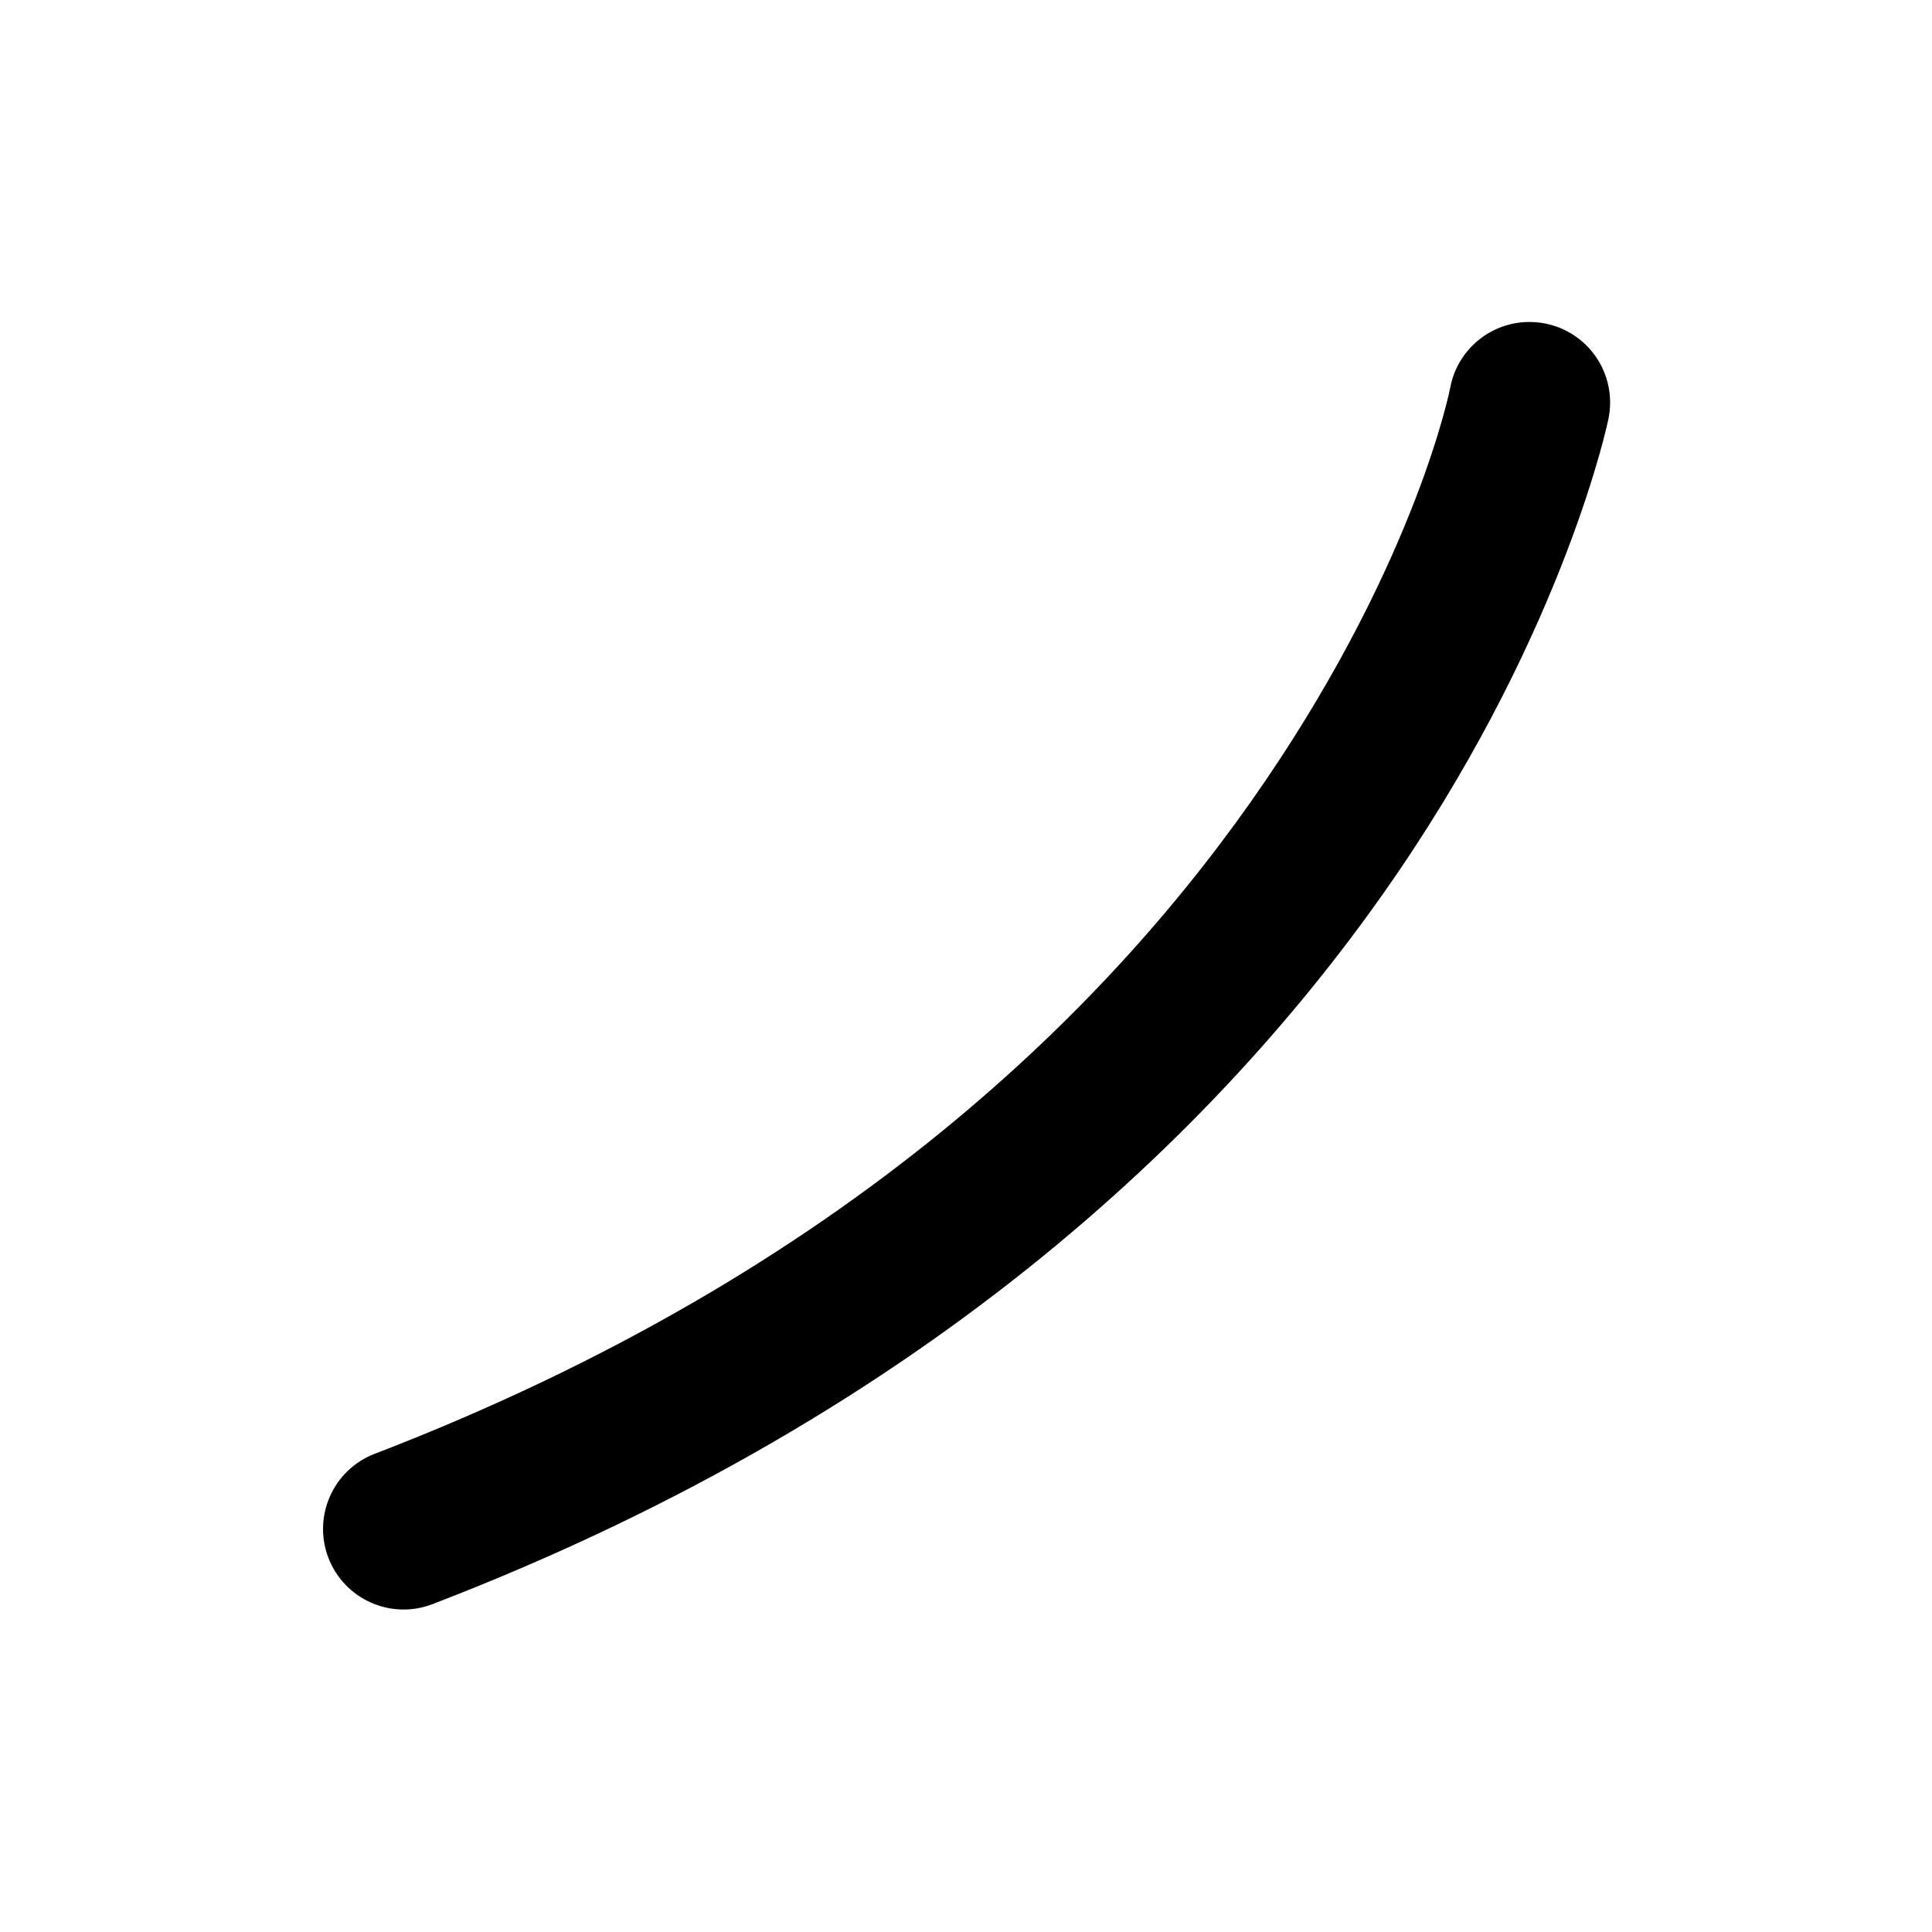
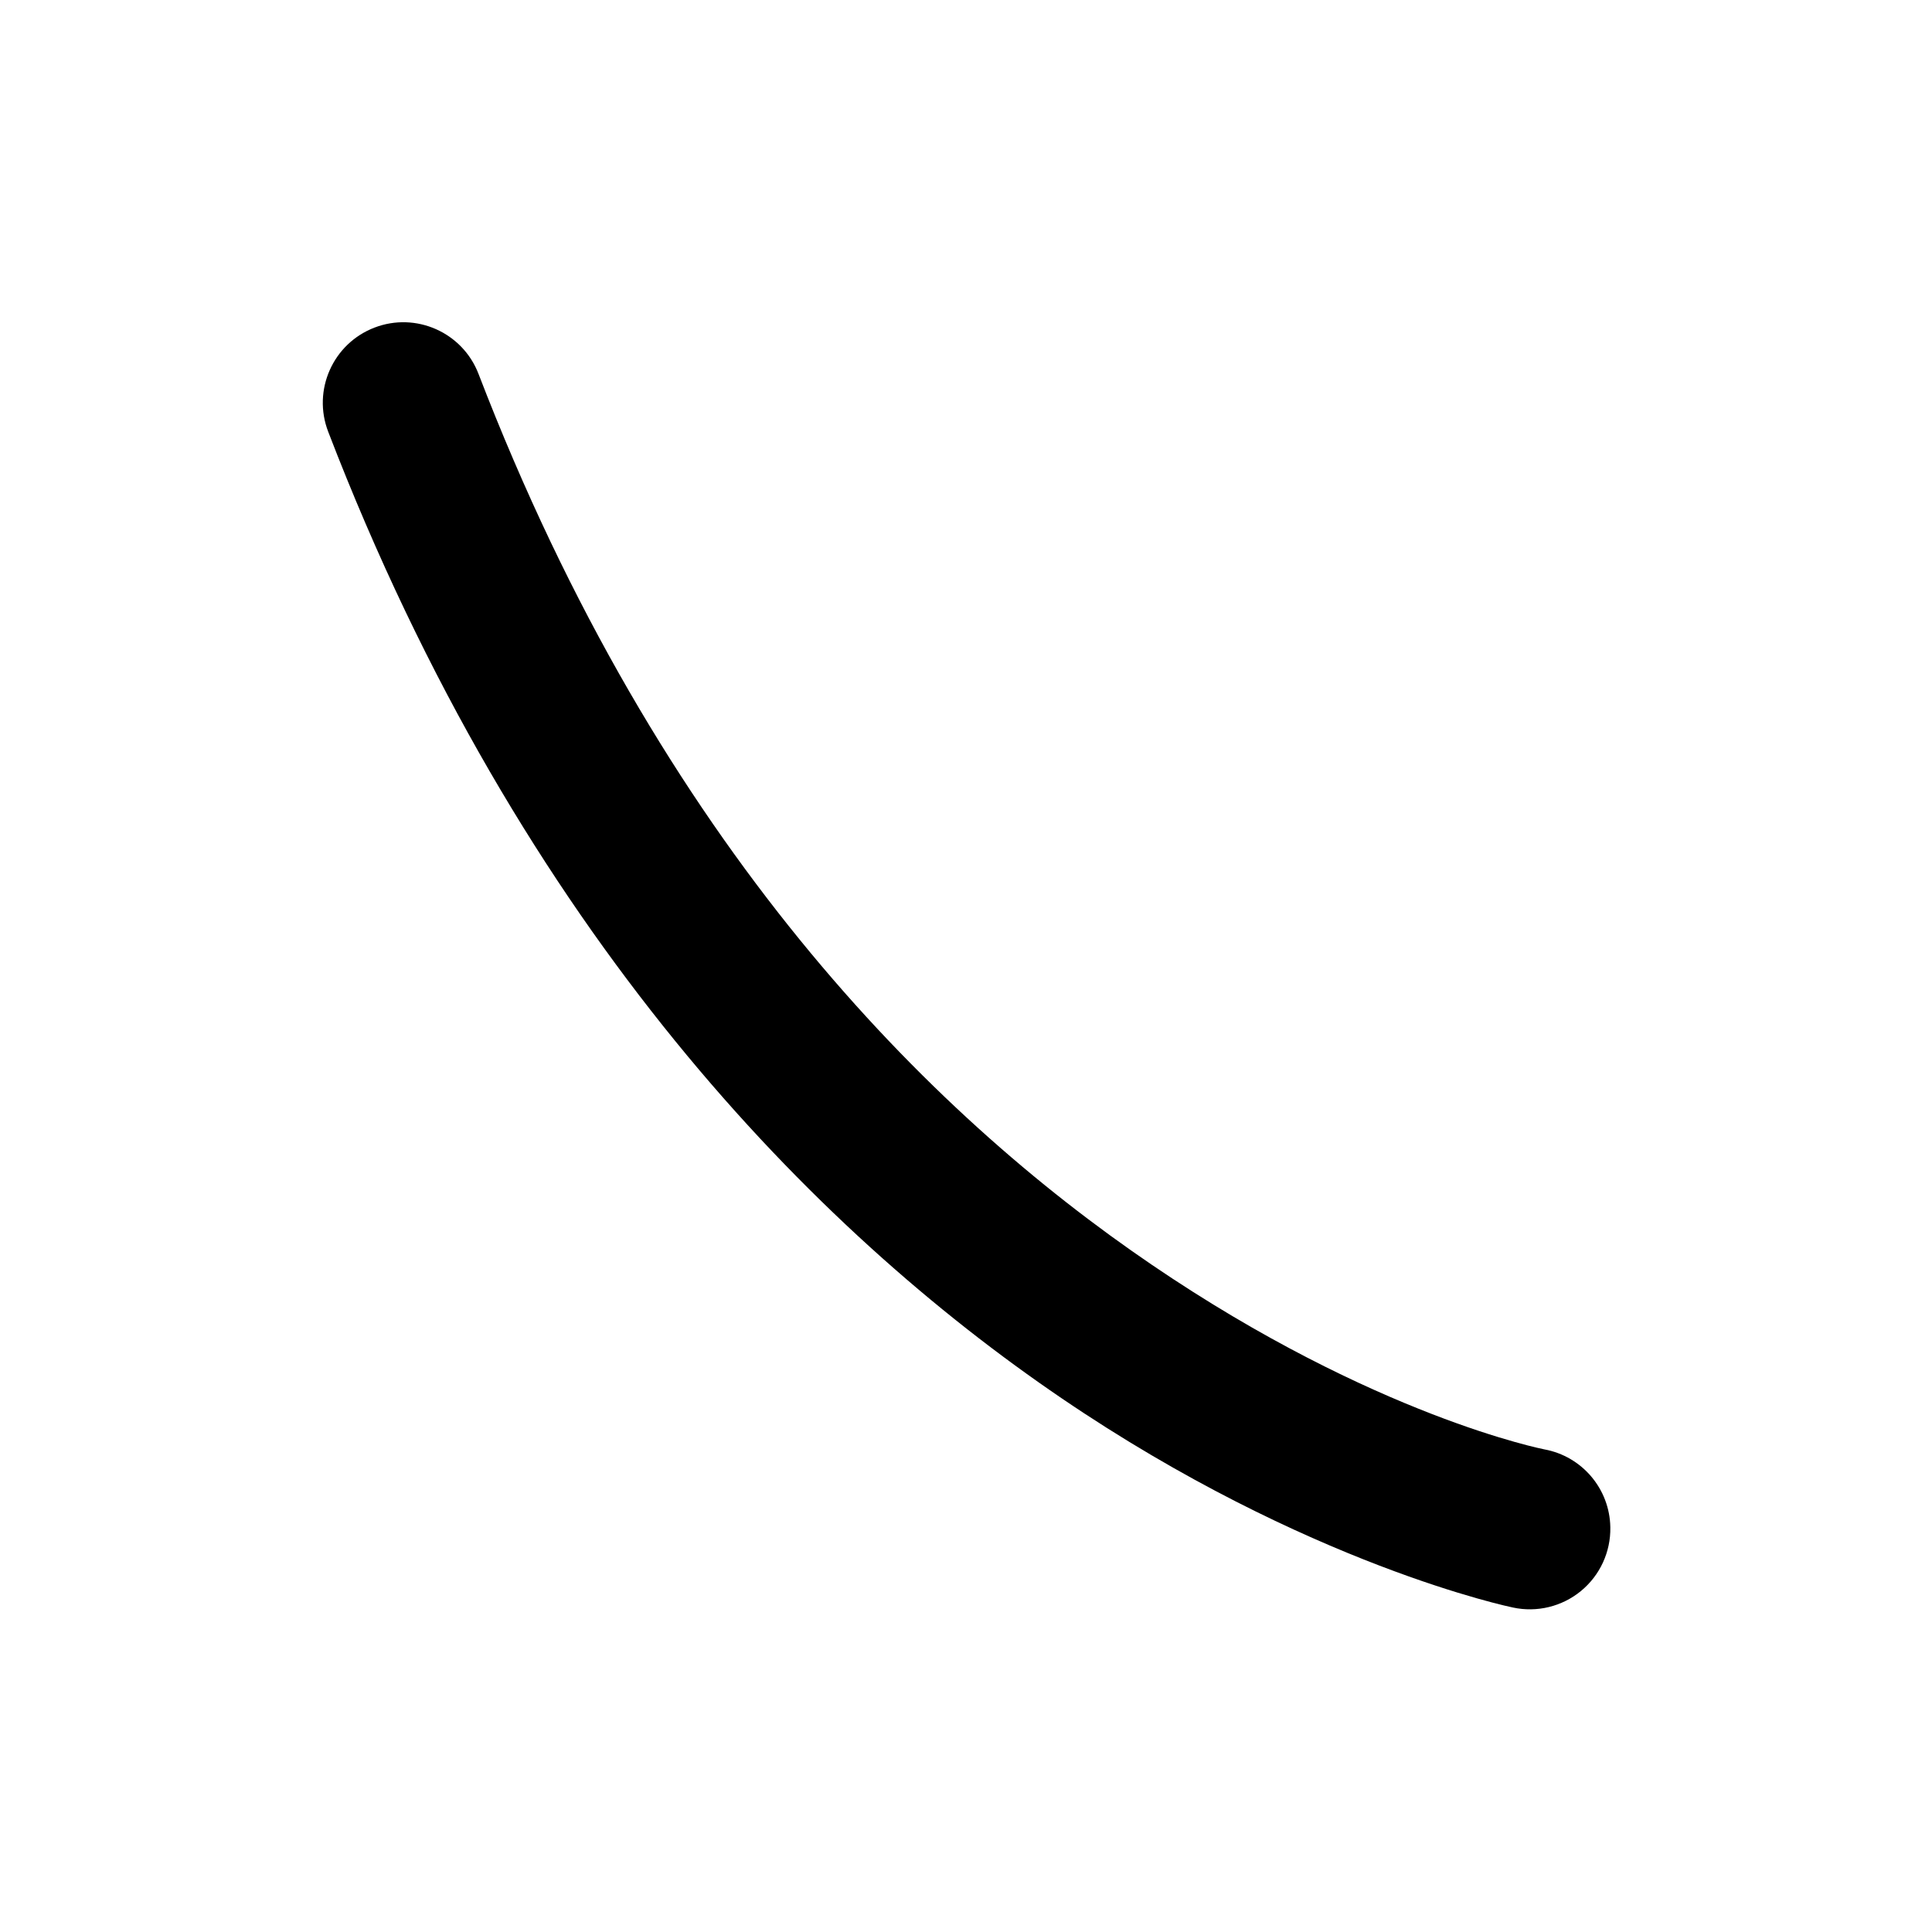
<svg xmlns="http://www.w3.org/2000/svg" height="24" width="24" version="1.1" id="svg4">
  <defs id="defs8">
    <marker style="overflow:visible;" id="Legs" refX="0.0" refY="0.0" orient="auto">
      <g transform="scale(-0.7)" id="g1163">
        <g id="g2032" transform="matrix(-1.836909e-16,-1,-1,1.836909e-16,20.70862,21.31391)">
          <path style="fill:none;fill-opacity:0.75;fill-rule:evenodd;stroke:#000000;stroke-width:1pt;marker-start:none;marker-end:none;" d="M 21.221,20.675 C 14.311,25.397 18.767,27.282 15.38,34.119" id="path2019" />
          <path style="fill:none;fill-opacity:0.75;fill-rule:evenodd;stroke:#000000;stroke-width:1pt;marker-start:none;marker-end:none;" d="M 21.398,20.548 C 20.038,28.896 24.934,29.318 25.903,34.373" id="path2026" />
        </g>
        <path style="fill:#030300;fill-rule:evenodd;stroke-width:1pt;marker-end:none;" d="M -14.09,-6.732 L -15.012,-2.688 L -11.049,-3.912 L -14.09,-6.732 z " id="polygon2039" />
        <path style="fill:#030300;fill-rule:evenodd;stroke-width:1pt;marker-end:none;" d="M -15.216,4.557 L -13.342,8.256 L -11.075,4.784 L -15.216,4.557 z " id="path2041" />
      </g>
    </marker>
    <marker style="overflow:visible;" id="Tail" refX="0.0" refY="0.0" orient="auto">
      <g transform="scale(-1.2)" id="g1087">
        <path style="fill:none;fill-rule:evenodd;stroke:#000000;stroke-width:0.8;marker-start:none;marker-end:none;stroke-linecap:round;" d="M -3.805,-3.959 L 0.544,-0.001" id="path1126" />
        <path style="fill:none;fill-rule:evenodd;stroke:#000000;stroke-width:0.8;marker-start:none;marker-end:none;stroke-linecap:round;" d="M -1.287,-3.959 L 3.062,-0.001" id="path1127" />
        <path style="fill:none;fill-rule:evenodd;stroke:#000000;stroke-width:0.8;marker-start:none;marker-end:none;stroke-linecap:round;" d="M 1.305,-3.959 L 5.654,-0.001" id="path1956" />
        <path style="fill:none;fill-rule:evenodd;stroke:#000000;stroke-width:0.8;marker-start:none;marker-end:none;stroke-linecap:round;" d="M -3.805,4.178 L 0.544,0.22" id="path1848" />
        <path style="fill:none;fill-rule:evenodd;stroke:#000000;stroke-width:0.8;marker-start:none;marker-end:none;stroke-linecap:round;" d="M -1.287,4.178 L 3.062,0.22" id="path1849" />
        <path style="fill:none;fill-rule:evenodd;stroke:#000000;stroke-width:0.8;marker-start:none;marker-end:none;stroke-linecap:round;" d="M 1.305,4.178 L 5.654,0.22" id="path1850" />
      </g>
    </marker>
    <marker style="overflow:visible;" id="DistanceOut" refX="0.0" refY="0.0" orient="auto">
      <g id="g2006" transform="scale(-0.6,0.6) translate(8,0)">
        <path style="fill-rule:evenodd;stroke:#000000;stroke-width:1.0pt;marker-start:none;" d="M 0.0,0.0 L 5.0,-5.0 L -12.5,0.0 L 5.0,5.0 L 0.0,0.0 z " id="path2007" />
        <path style="fill:none;fill-opacity:0.75;fill-rule:evenodd;stroke:#000000;stroke-width:1.2pt;marker-start:none;" d="M -14.76,-7 L -14.76,65" id="path2008" />
      </g>
    </marker>
    <marker style="overflow:visible;" id="DistanceIn" refX="0.0" refY="0.0" orient="auto">
      <g id="g2002" transform="scale(0.6,0.6) translate(8,0)">
        <path style="fill-rule:evenodd;stroke:#000000;stroke-width:1.0pt;marker-start:none;" d="M 0.0,0.0 L 5.0,-5.0 L -12.5,0.0 L 5.0,5.0 L 0.0,0.0 z " id="path2003" />
        <path style="fill:none;fill-opacity:0.75;fill-rule:evenodd;stroke:#000000;stroke-width:1.2pt;marker-start:none;" d="M -14.76,-7 L -14.76,65" id="path2004" />
      </g>
    </marker>
    <marker style="overflow:visible;" id="CurvyCross" refX="0.0" refY="0.0" orient="auto">
      <g id="g948" transform="scale(0.6)">
        <path style="fill:none;fill-rule:evenodd;stroke:#000000;stroke-width:1.0pt;marker-start:none;marker-end:none;" d="M 4.625,-5.046 C 1.865,-5.046 -0.375,-2.806 -0.375,-0.046 C -0.375,2.714 1.865,4.954 4.625,4.954" id="path946" />
        <path style="fill:none;fill-rule:evenodd;stroke:#000000;stroke-width:1.0pt;marker-start:none;marker-end:none;" d="M -5.413,-5.046 C -2.653,-5.046 -0.413,-2.806 -0.413,-0.046 C -0.413,2.714 -2.653,4.954 -5.413,4.954" id="path947" />
      </g>
    </marker>
    <marker style="overflow:visible;" id="SemiCircleOut" refX="0.0" refY="0.0" orient="auto">
      <path transform="scale(0.6) translate(7.125493,0.763446)" style="fill-rule:evenodd;stroke:#000000;stroke-width:1.0pt;marker-start:none;marker-end:none;" d="M -2.5,-0.809 C -2.5,1.951 -4.74,4.191 -7.5,4.191 L -7.5,-5.809 C -4.74,-5.809 -2.5,-3.569 -2.5,-0.809 z " id="path953" />
    </marker>
    <marker style="overflow:visible;" id="Torso" refX="0.0" refY="0.0" orient="auto">
      <g transform="scale(0.7)" id="g2045">
        <path style="fill:none;fill-opacity:0.75;fill-rule:evenodd;stroke:#000000;stroke-width:1.25;marker-start:none;marker-mid:none;marker-end:none;" d="M -4.779,-3.24 C -2.429,-2.874 0.521,-1.302 0.258,0.388 C -0.005,2.078 -2.213,2.618 -4.563,2.252 C -6.913,1.886 -8.521,0.752 -8.258,-0.938 C -7.995,-2.628 -7.13,-3.605 -4.779,-3.24 z " id="path1128" />
        <path style="fill:none;fill-opacity:0.75;fill-rule:evenodd;stroke:#000000;stroke-width:1pt;marker-end:none;" d="M 4.46,0.089 C -2.556,-4.378 5.225,-3.906 -0.848,-8.72" id="path1909" />
        <path style="fill:none;fill-opacity:0.75;fill-rule:evenodd;stroke:#000000;stroke-width:1pt;marker-start:none;marker-end:none;" d="M 4.93,0.058 C -1.387,1.749 1.803,5.478 -4.945,7.546" id="path1910" />
        <rect style="fill-rule:evenodd;stroke-width:1pt;marker-end:none;" id="rect2035" width="2.637" height="2.761" x="-10.392" y="-1.741" transform="matrix(0.527536,-0.849533,0.887668,0.460484,0,0)" />
        <rect style="fill-rule:evenodd;stroke-width:1pt;marker-end:none;" id="rect2036" width="2.733" height="2.861" x="4.959" y="-7.963" transform="matrix(0.671205,-0.741272,0.790802,0.612072,0,0)" />
        <path style="fill:#ff0000;fill-opacity:0.75;fill-rule:evenodd;stroke:#000000;stroke-width:1pt;marker-start:none;marker-end:none;" id="path2037" d="m 16.78,-28.685 a 0.607,0.607 0 0 1 -0.607,0.607 0.607,0.607 0 0 1 -0.607,-0.607 0.607,0.607 0 0 1 0.607,-0.607 0.607,0.607 0 0 1 0.607,0.607 z" transform="matrix(6.793608e-17,-1.109517,1.109517,6.793608e-17,25.96648,19.71619)" />
        <path style="fill:#ff0000;fill-opacity:0.75;fill-rule:evenodd;stroke:#000000;stroke-width:1pt;marker-start:none;marker-end:none;" id="path2038" d="m 16.78,-28.685 a 0.607,0.607 0 0 1 -0.607,0.607 0.607,0.607 0 0 1 -0.607,-0.607 0.607,0.607 0 0 1 0.607,-0.607 0.607,0.607 0 0 1 0.607,0.607 z" transform="matrix(6.793608e-17,-1.109517,1.109517,6.793608e-17,26.8245,16.99126)" />
      </g>
    </marker>
    <marker style="overflow:visible;" id="CurveIn" refX="0.0" refY="0.0" orient="auto">
      <path transform="scale(0.6)" style="fill-rule:evenodd;stroke:#000000;stroke-width:1.0pt;marker-start:none;marker-end:none;fill:none;" d="M 4.625,-5.046 C 1.865,-5.046 -0.375,-2.806 -0.375,-0.046 C -0.375,2.714 1.865,4.954 4.625,4.954" id="path942" />
    </marker>
    <marker style="overflow:visible;" id="TriangleOutM" refX="0.0" refY="0.0" orient="auto">
      <path transform="scale(0.4)" style="fill-rule:evenodd;stroke:#000000;stroke-width:1.0pt;marker-start:none;" d="M 5.77,0.0 L -2.88,5.0 L -2.88,-5.0 L 5.77,0.0 z " id="path1562" />
    </marker>
    <marker style="overflow:visible;" id="DiamondS" refX="0.0" refY="0.0" orient="auto">
      <path transform="scale(0.2)" style="fill-rule:evenodd;stroke:#000000;stroke-width:1.0pt;marker-start:none;" d="M -2.1579186e-005,-7.071 L -7.071,-8.9383918e-006 L -2.1579186e-005,7.071 L 7.071,-8.9383918e-006 L -2.1579186e-005,-7.071 z " id="path840" />
    </marker>
    <marker style="overflow:visible;" id="TriangleOutL" refX="0.0" refY="0.0" orient="auto">
      <path transform="scale(0.8)" style="fill-rule:evenodd;stroke:#000000;stroke-width:1.0pt;marker-start:none;" d="M 5.77,0.0 L -2.88,5.0 L -2.88,-5.0 L 5.77,0.0 z " id="path1564" />
    </marker>
    <marker style="overflow:visible;" id="SemiCircleIn" refX="0.0" refY="0.0" orient="auto">
      <path transform="scale(0.6)" style="fill-rule:evenodd;stroke:#000000;stroke-width:1.0pt;marker-start:none;marker-end:none;" d="M -0.375,-0.046 C -0.375,2.714 1.865,4.954 4.625,4.954 L 4.625,-5.046 C 1.865,-5.046 -0.375,-2.806 -0.375,-0.046 z " id="path941" />
    </marker>
    <marker style="overflow:visible;" id="TriangleInL" refX="0.0" refY="0.0" orient="auto">
      <path transform="scale(-0.8)" style="fill-rule:evenodd;stroke:#000000;stroke-width:1.0pt;marker-start:none;" d="M 5.77,0.0 L -2.88,5.0 L -2.88,-5.0 L 5.77,0.0 z " id="path1570" />
    </marker>
    <marker style="overflow:visible;" id="SquareL" refX="0.0" refY="0.0" orient="auto">
      <path transform="scale(0.8)" style="fill-rule:evenodd;stroke:#000000;stroke-width:1.0pt;marker-start:none;" d="M -5.0,-5.0 L -5.0,5.0 L 5.0,5.0 L 5.0,-5.0 L -5.0,-5.0 z " id="path1582" />
    </marker>
    <marker style="overflow:visible;" id="Arrow2L" refX="0.0" refY="0.0" orient="auto">
      <path transform="scale(1.1) translate(-5,0)" d="M 8.719,4.034 L -2.207,0.016 L 8.719,-4.002 C 6.973,-1.63 6.983,1.616 8.719,4.034 z " style="font-size:12.0;fill-rule:evenodd;stroke-width:0.625;stroke-linejoin:round;" id="path1610" />
    </marker>
    <marker style="overflow:visible;" id="DistanceLeft" refX="0.0" refY="0.0" orient="auto">
      <g id="g987" transform="scale(0.6,0.6) translate(8,0)">
        <path style="fill-rule:evenodd;stroke:#000000;stroke-width:1.0pt;marker-start:none;" d="M 0.0,0.0 L 5.0,-5.0 L -12.5,0.0 L 5.0,5.0 L 0.0,0.0 z " id="path974" />
        <path style="fill:none;fill-opacity:0.75;fill-rule:evenodd;stroke:#000000;stroke-width:1.2pt;marker-start:none;" d="M -14.76,-7 L -14.76,65" id="path976" />
      </g>
    </marker>
    <marker style="overflow:visible;" id="Arrow1S" refX="0.0" refY="0.0" orient="auto">
      <path transform="scale(0.2)" style="fill-rule:evenodd;stroke:#000000;stroke-width:1.0pt;marker-start:none;" d="M 0.0,0.0 L 5.0,-5.0 L -12.5,0.0 L 5.0,5.0 L 0.0,0.0 z " id="path983" />
    </marker>
    <marker style="overflow:visible;" id="DiamondL" refX="0.0" refY="0.0" orient="auto">
      <path transform="scale(0.8)" style="fill-rule:evenodd;stroke:#000000;stroke-width:1.0pt;marker-start:none;" d="M -2.1579186e-005,-7.071 L -7.071,-8.9383918e-006 L -2.1579186e-005,7.071 L 7.071,-8.9383918e-006 L -2.1579186e-005,-7.071 z " id="path1576" />
    </marker>
    <marker style="overflow:visible;" id="StopM" refX="0.0" refY="0.0" orient="auto">
      <path transform="scale(0.4)" style="fill:none;fill-opacity:0.75;fill-rule:evenodd;stroke:#000000;stroke-width:1.0pt;" d="M 0.0,5.65 L 0.0,-5.65" id="path1556" />
    </marker>
    <marker style="overflow:visible;" id="Club" refX="0.0" refY="0.0" orient="auto">
      <path transform="scale(0.6)" style="fill-rule:evenodd;stroke:#000000;stroke-width:0.746pt;marker-start:none;" d="M -1.597,-7.098 C -3.486,-7.098 -5.024,-5.561 -5.024,-3.671 C -5.024,-3.015 -4.785,-2.444 -4.464,-1.923 C -4.503,-1.891 -4.544,-1.865 -4.581,-1.83 C -5.203,-2.685 -6.17,-3.275 -7.308,-3.275 C -9.197,-3.275 -10.734,-1.738 -10.734,0.151 C -10.734,2.04 -9.197,3.578 -7.308,3.578 C -6.314,3.578 -5.439,3.136 -4.814,2.459 C -4.938,2.814 -5.024,3.18 -5.024,3.578 C -5.024,5.467 -3.486,7.004 -1.597,7.004 C 0.292,7.004 1.829,5.467 1.829,3.578 C 1.829,2.784 1.514,2.084 1.06,1.503 C 2.415,1.766 3.772,2.297 4.766,3.834 C 4.028,3.096 3.554,1.753 3.554,-0.059 L 2.925,-0.105 L 3.507,-0.128 C 3.507,-1.94 3.958,-3.283 4.696,-4.021 C 3.737,-2.539 2.439,-1.995 1.13,-1.713 C 1.534,-2.275 1.829,-2.927 1.829,-3.671 C 1.829,-5.561 0.292,-7.098 -1.597,-7.098 z " id="path1015" />
    </marker>
    <marker style="overflow:visible;" id="StopL" refX="0.0" refY="0.0" orient="auto">
      <path transform="scale(0.8)" style="fill:none;fill-opacity:0.75;fill-rule:evenodd;stroke:#000000;stroke-width:1.0pt;" d="M 0.0,5.65 L 0.0,-5.65" id="path1558" />
    </marker>
    <marker style="overflow:visible;" id="Dot_m" refX="0.0" refY="0.0" orient="auto">
      <path transform="scale(0.4) translate(7.125493, 1)" style="fill-rule:evenodd;stroke:#000000;stroke-width:1.0pt;marker-start:none;marker-end:none;" d="M -2.5,-1.0 C -2.5,1.76 -4.74,4.0 -7.5,4.0 C -10.26,4.0 -12.5,1.76 -12.5,-1.0 C -12.5,-3.76 -10.26,-6.0 -7.5,-6.0 C -4.74,-6.0 -2.5,-3.76 -2.5,-1.0 z " id="path39" />
    </marker>
    <marker style="overflow:visible;" id="Dot_l" refX="0.0" refY="0.0" orient="auto">
      <path transform="scale(0.8) translate(7.125493, 1)" style="fill-rule:evenodd;stroke:#000000;stroke-width:1.0pt;marker-start:none;marker-end:none;" d="M -2.5,-1.0 C -2.5,1.76 -4.74,4.0 -7.5,4.0 C -10.26,4.0 -12.5,1.76 -12.5,-1.0 C -12.5,-3.76 -10.26,-6.0 -7.5,-6.0 C -4.74,-6.0 -2.5,-3.76 -2.5,-1.0 z " id="path41" />
    </marker>
    <marker style="overflow:visible;" id="Scissors" refX="0.0" refY="0.0" orient="auto">
      <path d="M 9.09,-3.606 C 8.12,-4.777 6.37,-4.736 5.062,-4.233 L -3.15,-1.155 C -5.538,-2.462 -7.898,-2.087 -7.898,-2.724 C -7.898,-3.221 -7.442,-3.112 -7.51,-4.407 C -7.576,-5.65 -8.874,-6.57 -10.1,-6.488 C -11.328,-6.496 -12.6,-5.555 -12.611,-4.258 C -12.702,-2.952 -11.604,-1.739 -10.304,-1.653 C -8.782,-1.427 -6.086,-2.349 -4.821,-0.082 C -5.763,1.656 -7.435,1.661 -8.947,1.574 C -10.201,1.501 -11.709,1.861 -12.307,3.095 C -12.886,4.277 -12.318,5.959 -10.99,6.321 C -9.65,6.813 -7.81,6.191 -7.491,4.65 C -7.245,3.462 -8.086,2.904 -7.764,2.473 C -7.52,2.148 -5.973,2.336 -3.216,1.098 L 5.676,4.233 C 6.8,4.547 8.173,4.536 9.168,3.431 L -0.052,-0.054 L 9.09,-3.606 z M -9.218,-5.507 C -7.923,-4.784 -8.029,-2.823 -9.374,-2.443 C -10.591,-2.02 -12.145,-3.202 -11.758,-4.521 C -11.53,-5.603 -10.104,-6.001 -9.218,-5.507 z M -9.162,2.511 C -7.811,3.01 -8.04,5.295 -9.414,5.602 C -10.325,5.919 -11.627,5.464 -11.72,4.39 C -11.897,3.085 -10.363,1.906 -9.162,2.511 z " style="marker-start:none;" id="schere" />
    </marker>
    <marker style="overflow:visible;" id="Dot_s" refX="0.0" refY="0.0" orient="auto">
      <path transform="scale(0.2) translate(7.125493, 1)" style="fill-rule:evenodd;stroke:#000000;stroke-width:1.0pt;marker-start:none;marker-end:none;" d="M -2.5,-1.0 C -2.5,1.76 -4.74,4.0 -7.5,4.0 C -10.26,4.0 -12.5,1.76 -12.5,-1.0 C -12.5,-3.76 -10.26,-6.0 -7.5,-6.0 C -4.74,-6.0 -2.5,-3.76 -2.5,-1.0 z " id="path933" />
    </marker>
    <marker style="overflow:visible;" id="Arrow2M" refX="0.0" refY="0.0" orient="auto">
      <path transform="scale(0.6) translate(-5,0)" d="M 8.719,4.034 L -2.207,0.016 L 8.719,-4.002 C 6.973,-1.63 6.983,1.616 8.719,4.034 z " style="font-size:12.0;fill-rule:evenodd;stroke-width:0.625;stroke-linejoin:round;" id="path1608" />
    </marker>
    <marker style="overflow:visible;" id="Arrow1M" refX="0.0" refY="0.0" orient="auto">
      <path transform="scale(0.4)" style="fill-rule:evenodd;stroke:#000000;stroke-width:1.0pt;marker-start:none;" d="M 0.0,0.0 L 5.0,-5.0 L -12.5,0.0 L 5.0,5.0 L 0.0,0.0 z " id="path1614" />
    </marker>
    <marker style="overflow:visible;" id="Arrow1L" refX="0.0" refY="0.0" orient="auto">
      <path transform="scale(0.8)" style="fill-rule:evenodd;stroke:#000000;stroke-width:1.0pt;marker-start:none;" d="M 0.0,0.0 L 5.0,-5.0 L -12.5,0.0 L 5.0,5.0 L 0.0,0.0 z " id="path1616" />
    </marker>
  </defs>
-   <path style="color:#000000;font-style:normal;font-variant:normal;font-weight:normal;font-stretch:normal;font-size:medium;line-height:normal;font-family:sans-serif;font-variant-ligatures:normal;font-variant-position:normal;font-variant-caps:normal;font-variant-numeric:normal;font-variant-alternates:normal;font-feature-settings:normal;text-indent:0;text-align:start;text-decoration:none;text-decoration-line:none;text-decoration-style:solid;text-decoration-color:#000000;letter-spacing:normal;word-spacing:normal;text-transform:none;writing-mode:lr-tb;direction:ltr;text-orientation:mixed;dominant-baseline:auto;baseline-shift:baseline;text-anchor:start;white-space:normal;shape-padding:0;clip-rule:nonzero;display:inline;overflow:visible;visibility:visible;opacity:1;isolation:auto;mix-blend-mode:normal;color-interpolation:sRGB;color-interpolation-filters:linearRGB;solid-color:#000000;solid-opacity:1;vector-effect:none;fill:#000000;fill-opacity:1;fill-rule:nonzero;stroke:none;stroke-width:2;stroke-linecap:round;stroke-linejoin:round;stroke-miterlimit:4;stroke-dasharray:none;stroke-dashoffset:0;stroke-opacity:1;color-rendering:auto;image-rendering:auto;shape-rendering:auto;text-rendering:auto;enable-background:accumulate" d="m 18.982,4 a 1,1 0 0 0 -0.967,0.818 c 0,0 -0.41,2.109 -2.293,4.877 -1.883,2.768 -5.201,6.109 -11.068,8.365 a 1,1 0 1 0 0.719,1.867 C 11.625,17.524 15.297,13.878 17.377,10.82 19.456,7.763 19.979,5.211 19.979,5.211 A 1,1 0 0 0 18.982,4 Z" id="path1966" />
+   <path style="color:#000000;font-style:normal;font-variant:normal;font-weight:normal;font-stretch:normal;font-size:medium;line-height:normal;font-family:sans-serif;font-variant-ligatures:normal;font-variant-position:normal;font-variant-caps:normal;font-variant-numeric:normal;font-variant-alternates:normal;font-feature-settings:normal;text-indent:0;text-align:start;text-decoration:none;text-decoration-line:none;text-decoration-style:solid;text-decoration-color:#000000;letter-spacing:normal;word-spacing:normal;text-transform:none;writing-mode:lr-tb;direction:ltr;text-orientation:mixed;dominant-baseline:auto;baseline-shift:baseline;text-anchor:start;white-space:normal;shape-padding:0;clip-rule:nonzero;display:inline;overflow:visible;visibility:visible;opacity:1;isolation:auto;mix-blend-mode:normal;color-interpolation:sRGB;color-interpolation-filters:linearRGB;solid-color:#000000;solid-opacity:1;vector-effect:none;fill:#000000;fill-opacity:1;fill-rule:nonzero;stroke:none;stroke-width:2;stroke-linecap:round;stroke-linejoin:round;stroke-miterlimit:4;stroke-dasharray:none;stroke-dashoffset:0;stroke-opacity:1;color-rendering:auto;image-rendering:auto;shape-rendering:auto;text-rendering:auto;enable-background:accumulate" d="m 20.004,18.972 a 1,1 0 0 0 -0.818,-0.967 c 0,0 -2.109,-0.41 -4.877,-2.293 C 11.541,13.83 8.2,10.512 5.944,4.644 a 1,1 0 1 0 -1.867,0.719 c 2.404,6.252 6.05,9.924 9.107,12.004 3.057,2.08 5.609,2.602 5.609,2.602 a 1,1 0 0 0 1.211,-0.996 z" id="path1966" />
</svg>
